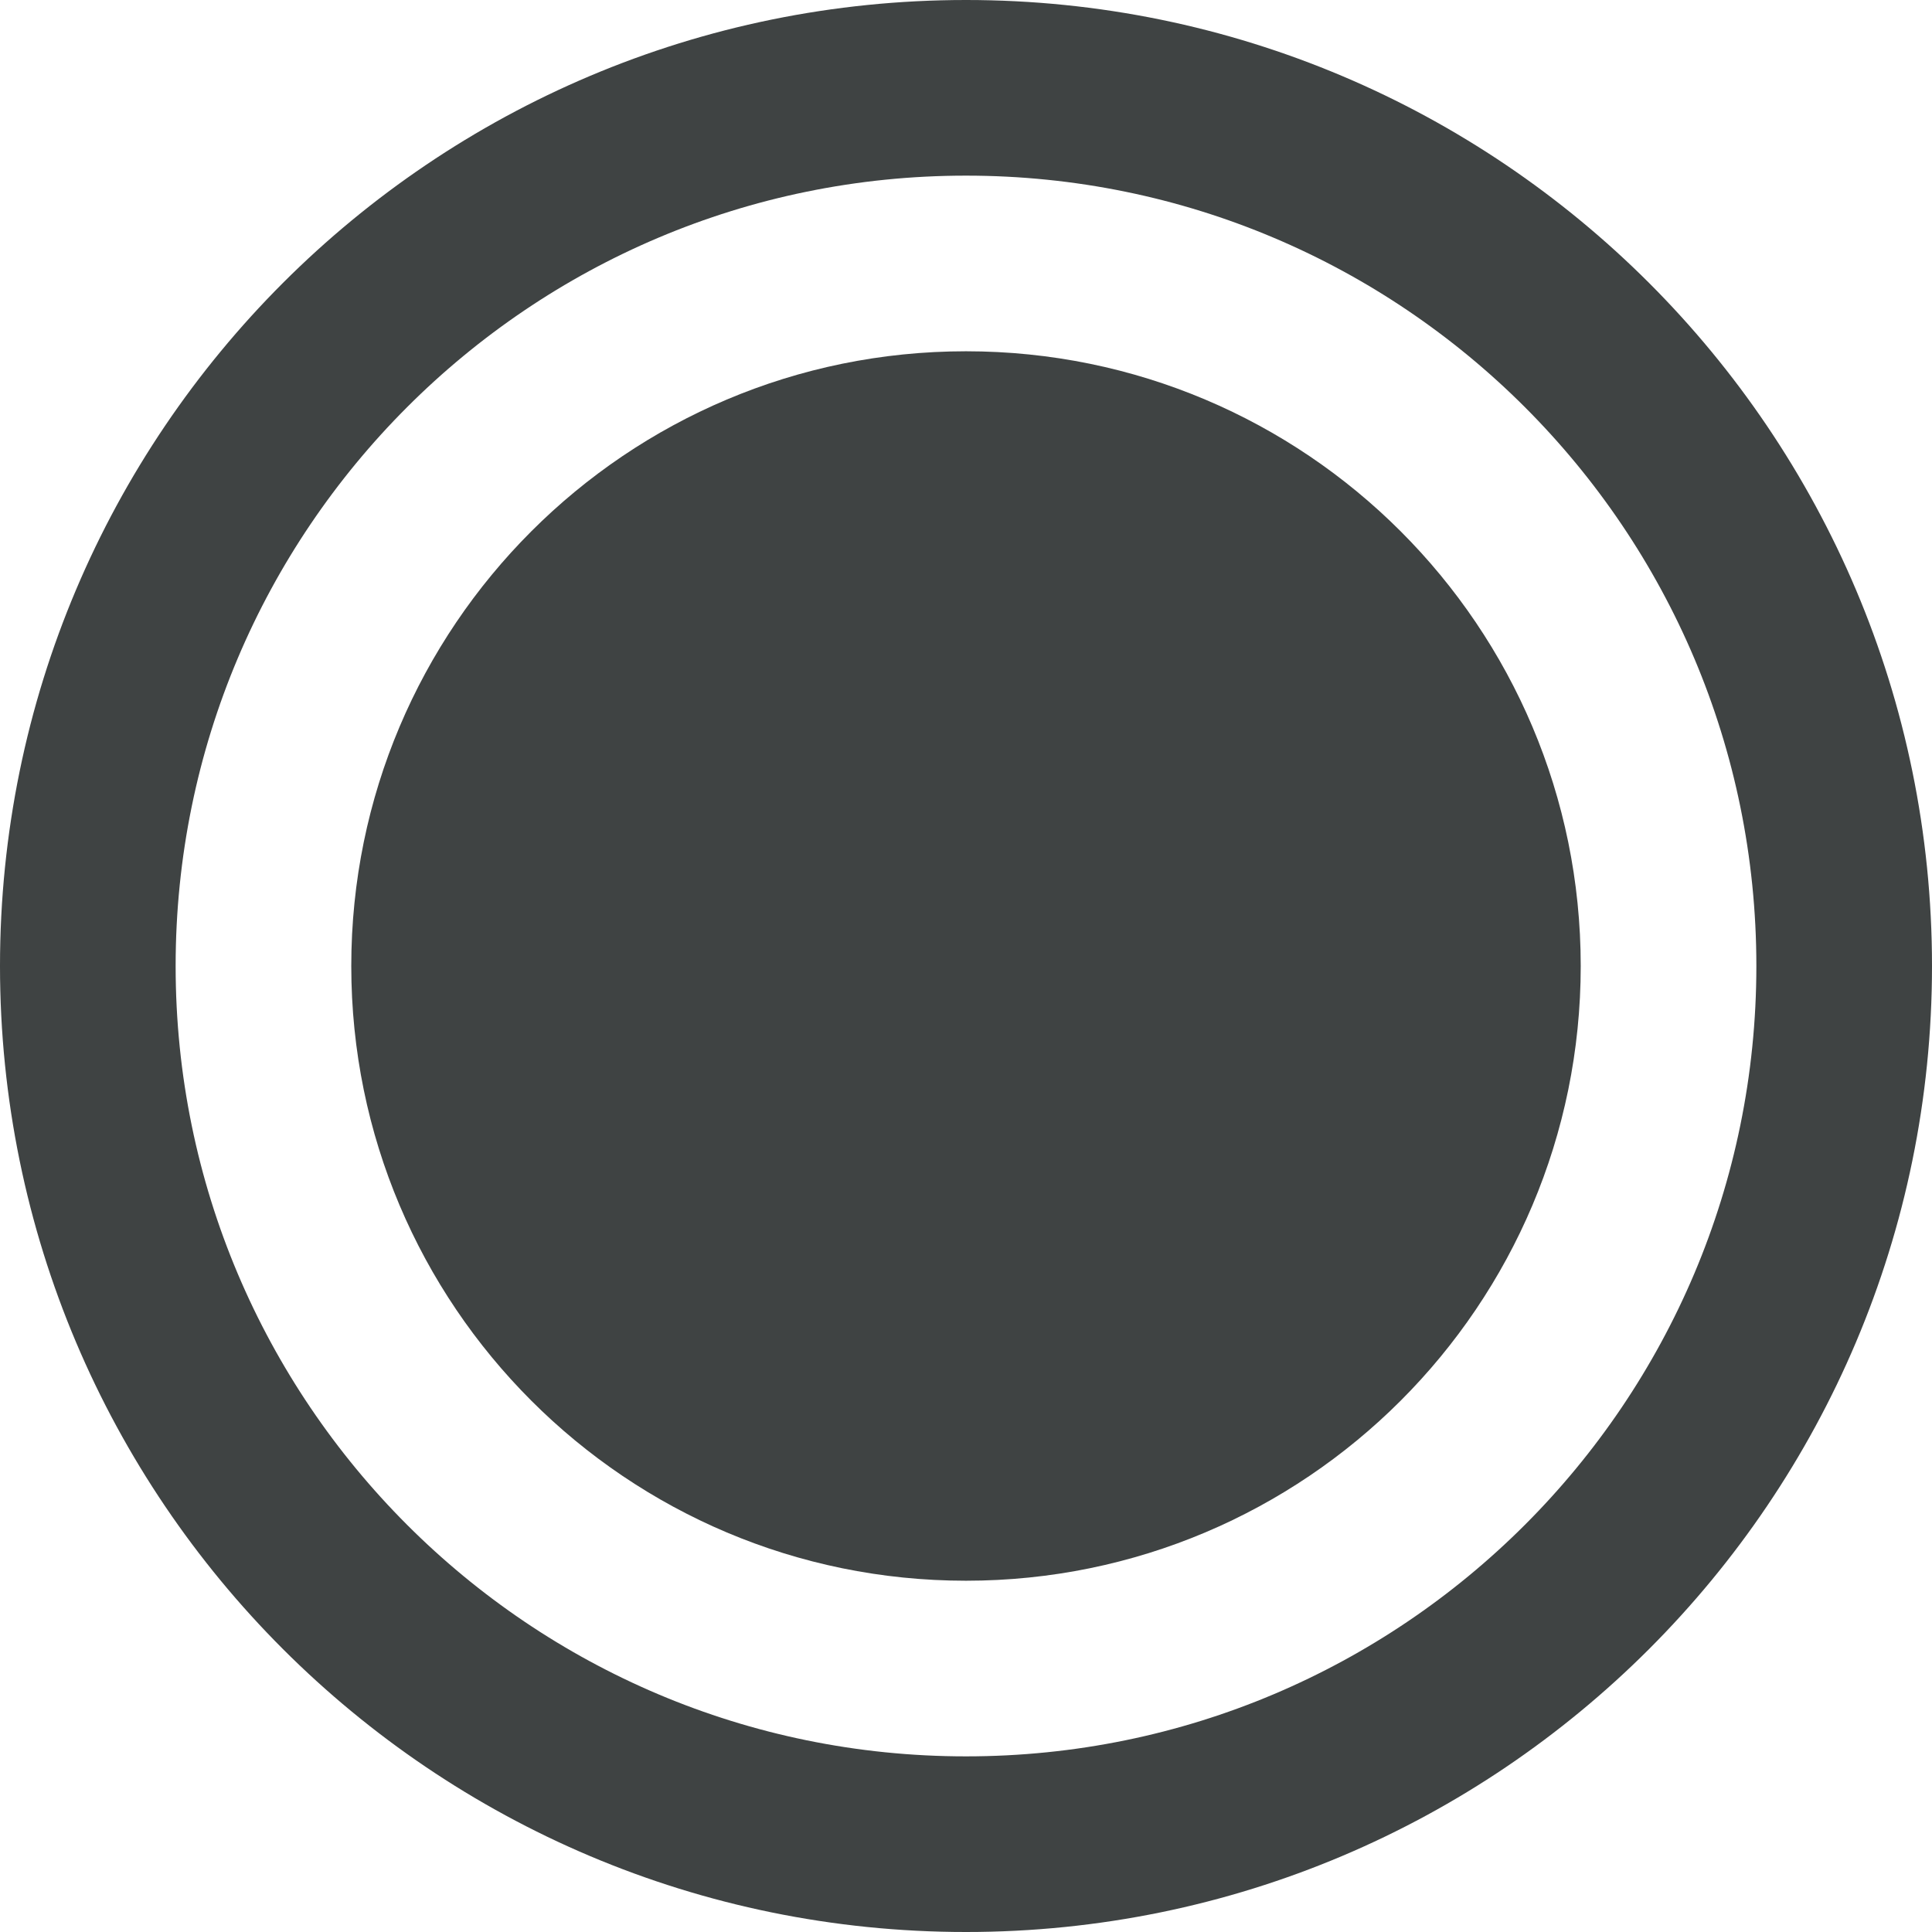
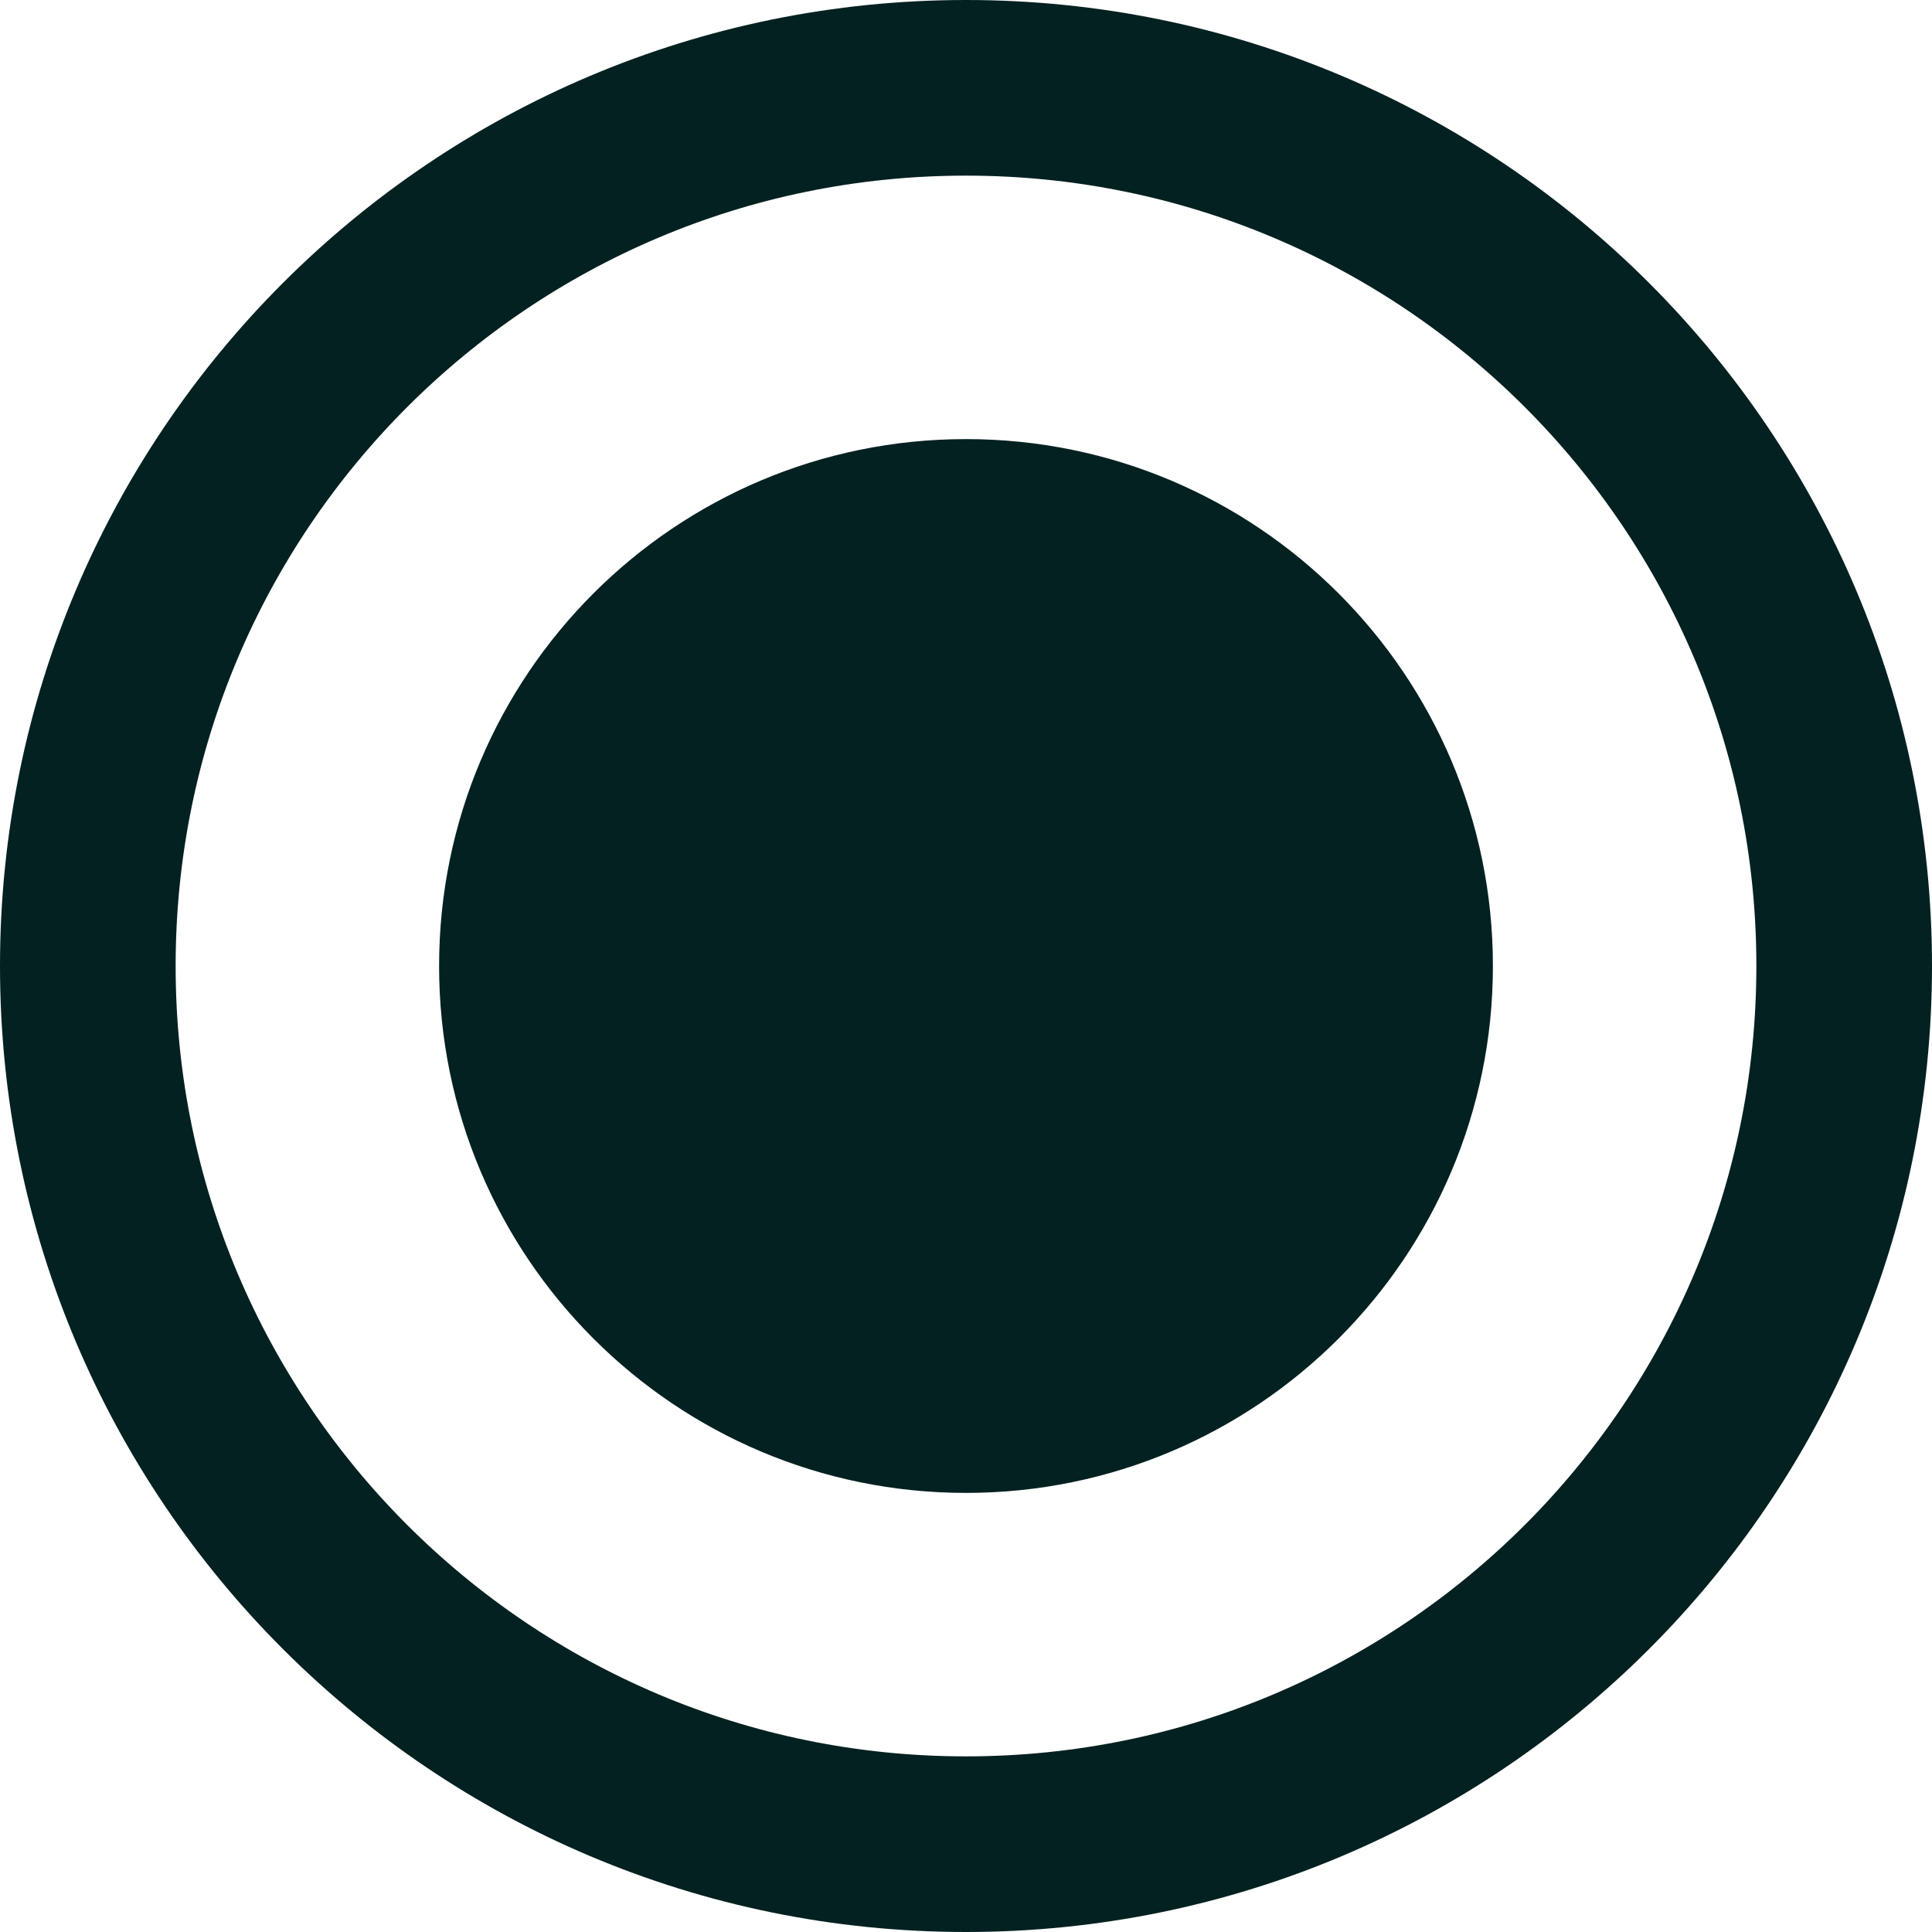
- <svg xmlns="http://www.w3.org/2000/svg" width="14" height="14" viewBox="0 0 11 11" fill="none">
-   <circle cx="5.5" cy="5.5" r="3.5" fill="#3F4343" />
-   <rect x="0.5" y="0.5" width="10" height="10" rx="5" stroke="#3F4343" />
+ <svg xmlns="http://www.w3.org/2000/svg" width="14" height="14" viewBox="0 0 11 11" fill="none" stroke="#042121" stroke-width="1" stroke-linecap="round" stroke-linejoin="round">
+   <circle cx="5.5" cy="5.5" r="5" />
+   <circle cx="5.5" cy="5.5" r="3" fill="#042121" stroke="none" />
</svg>
